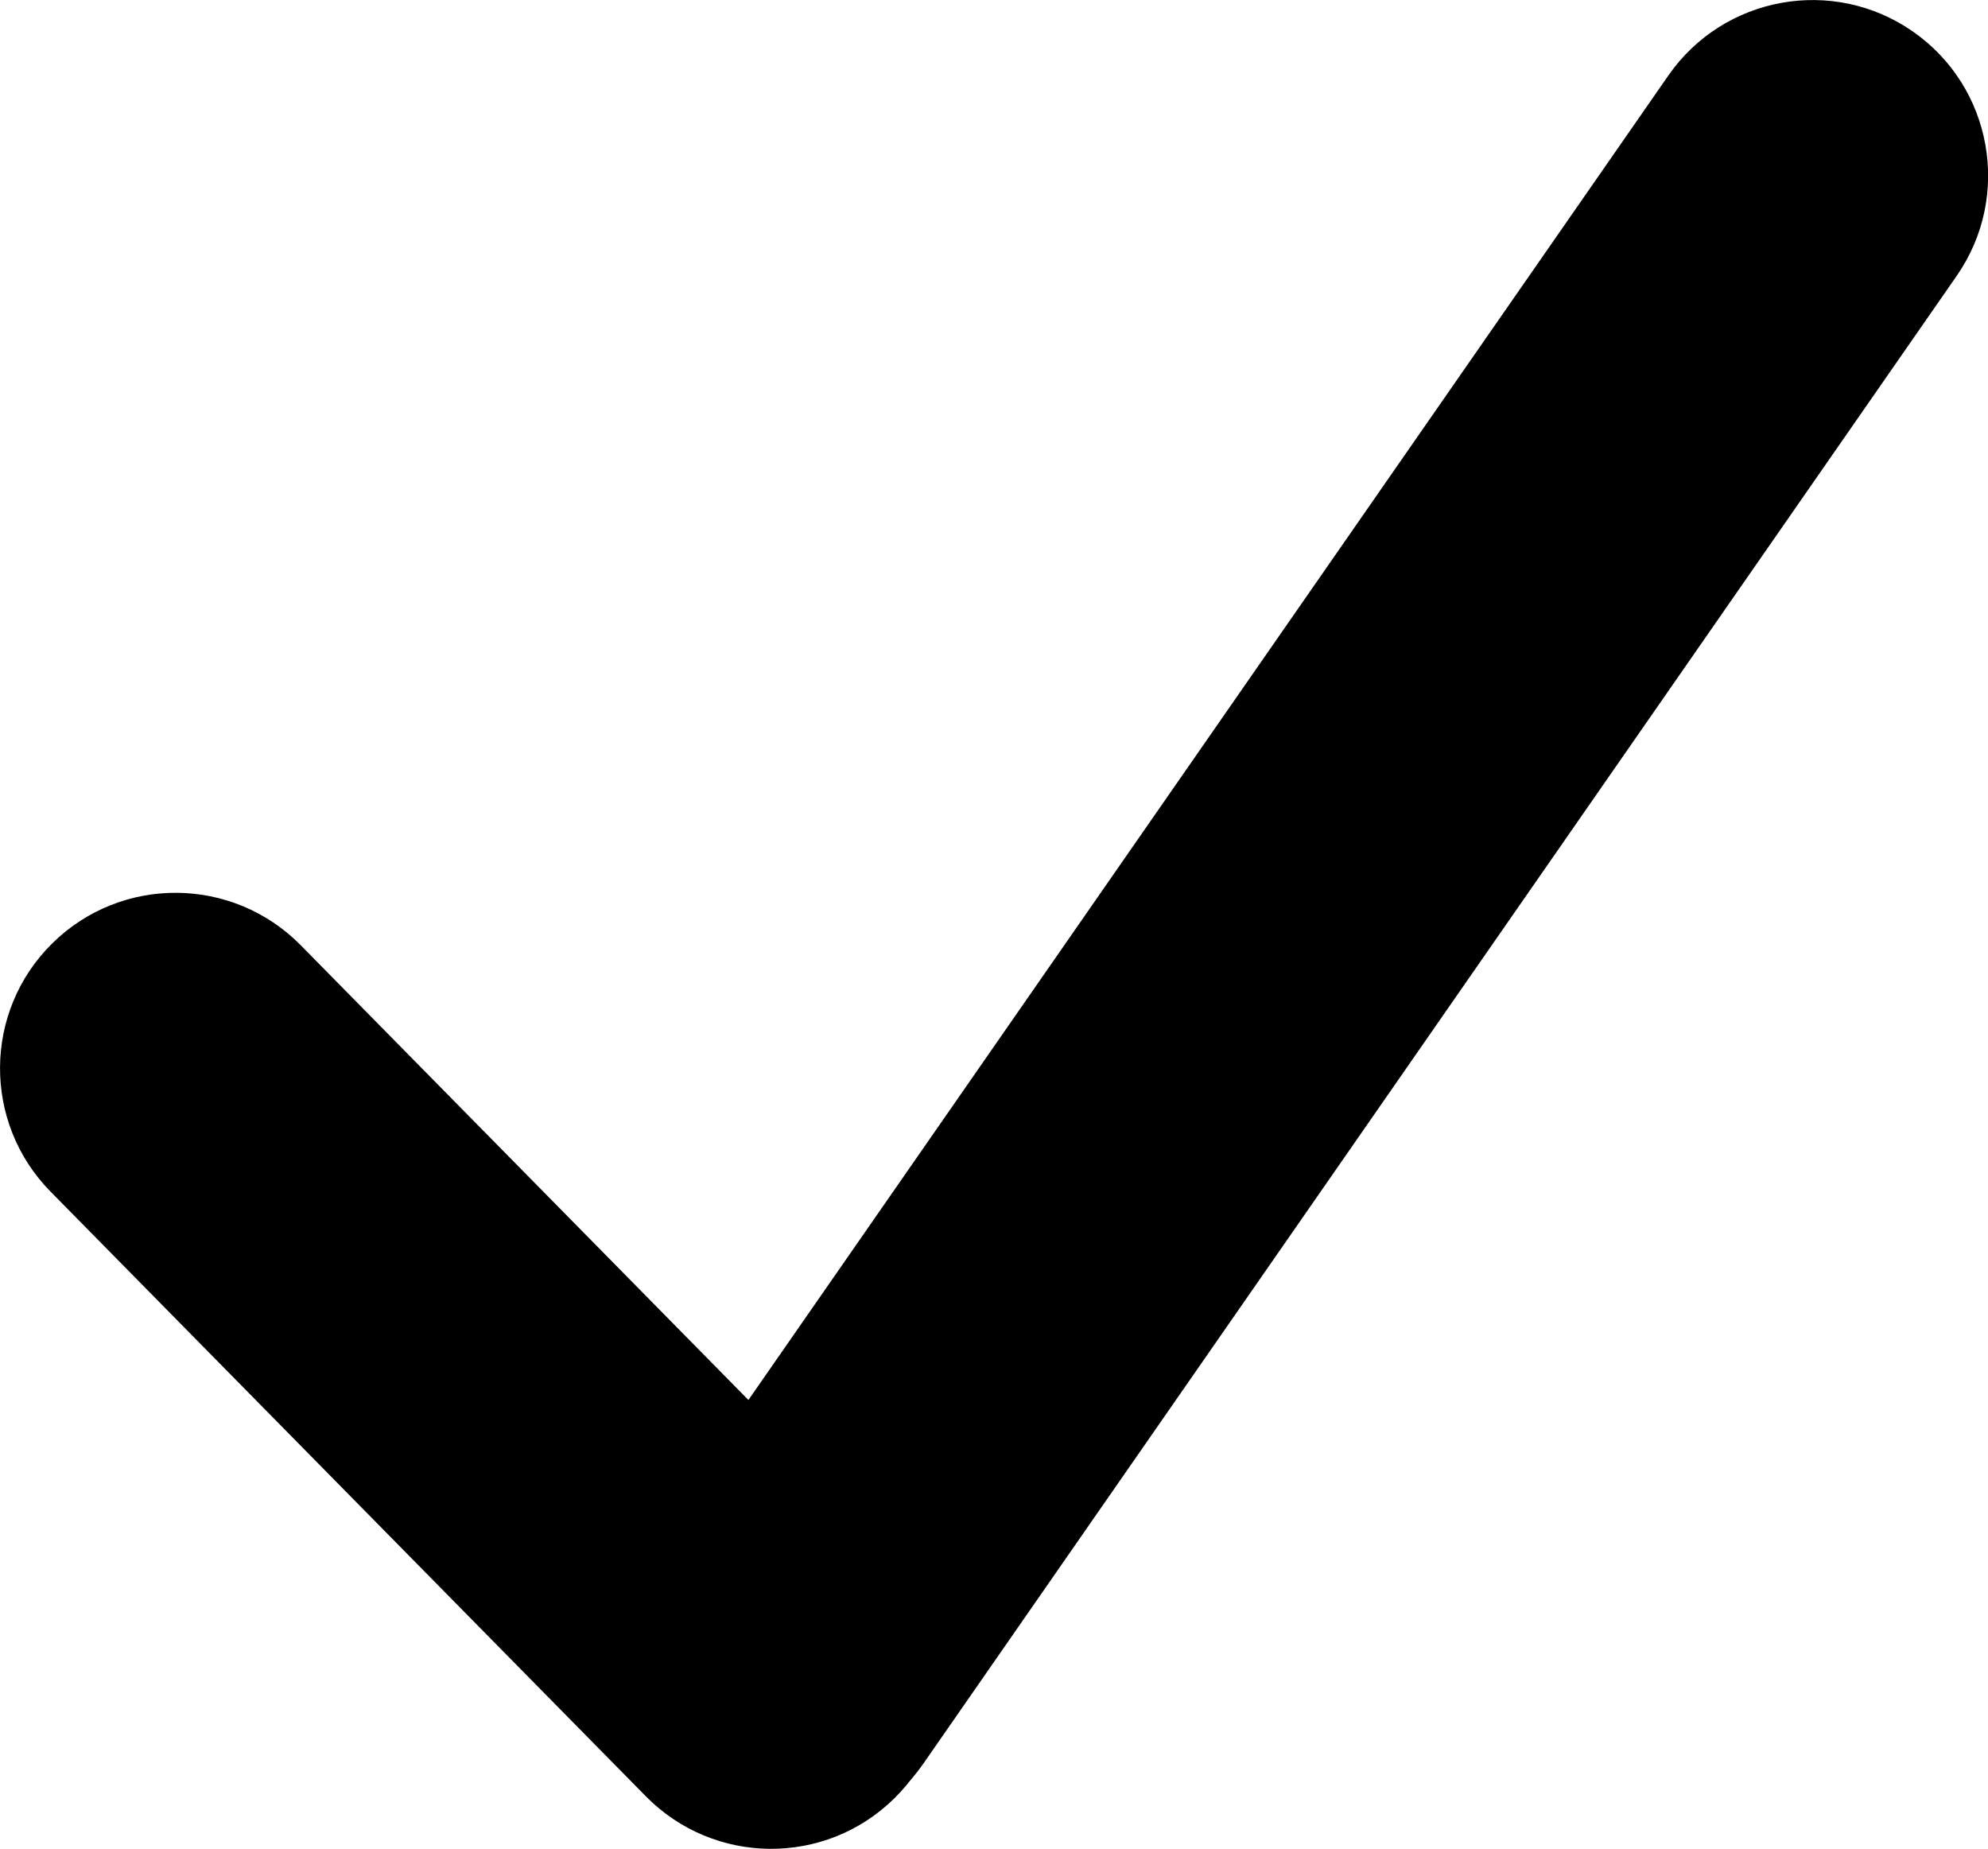
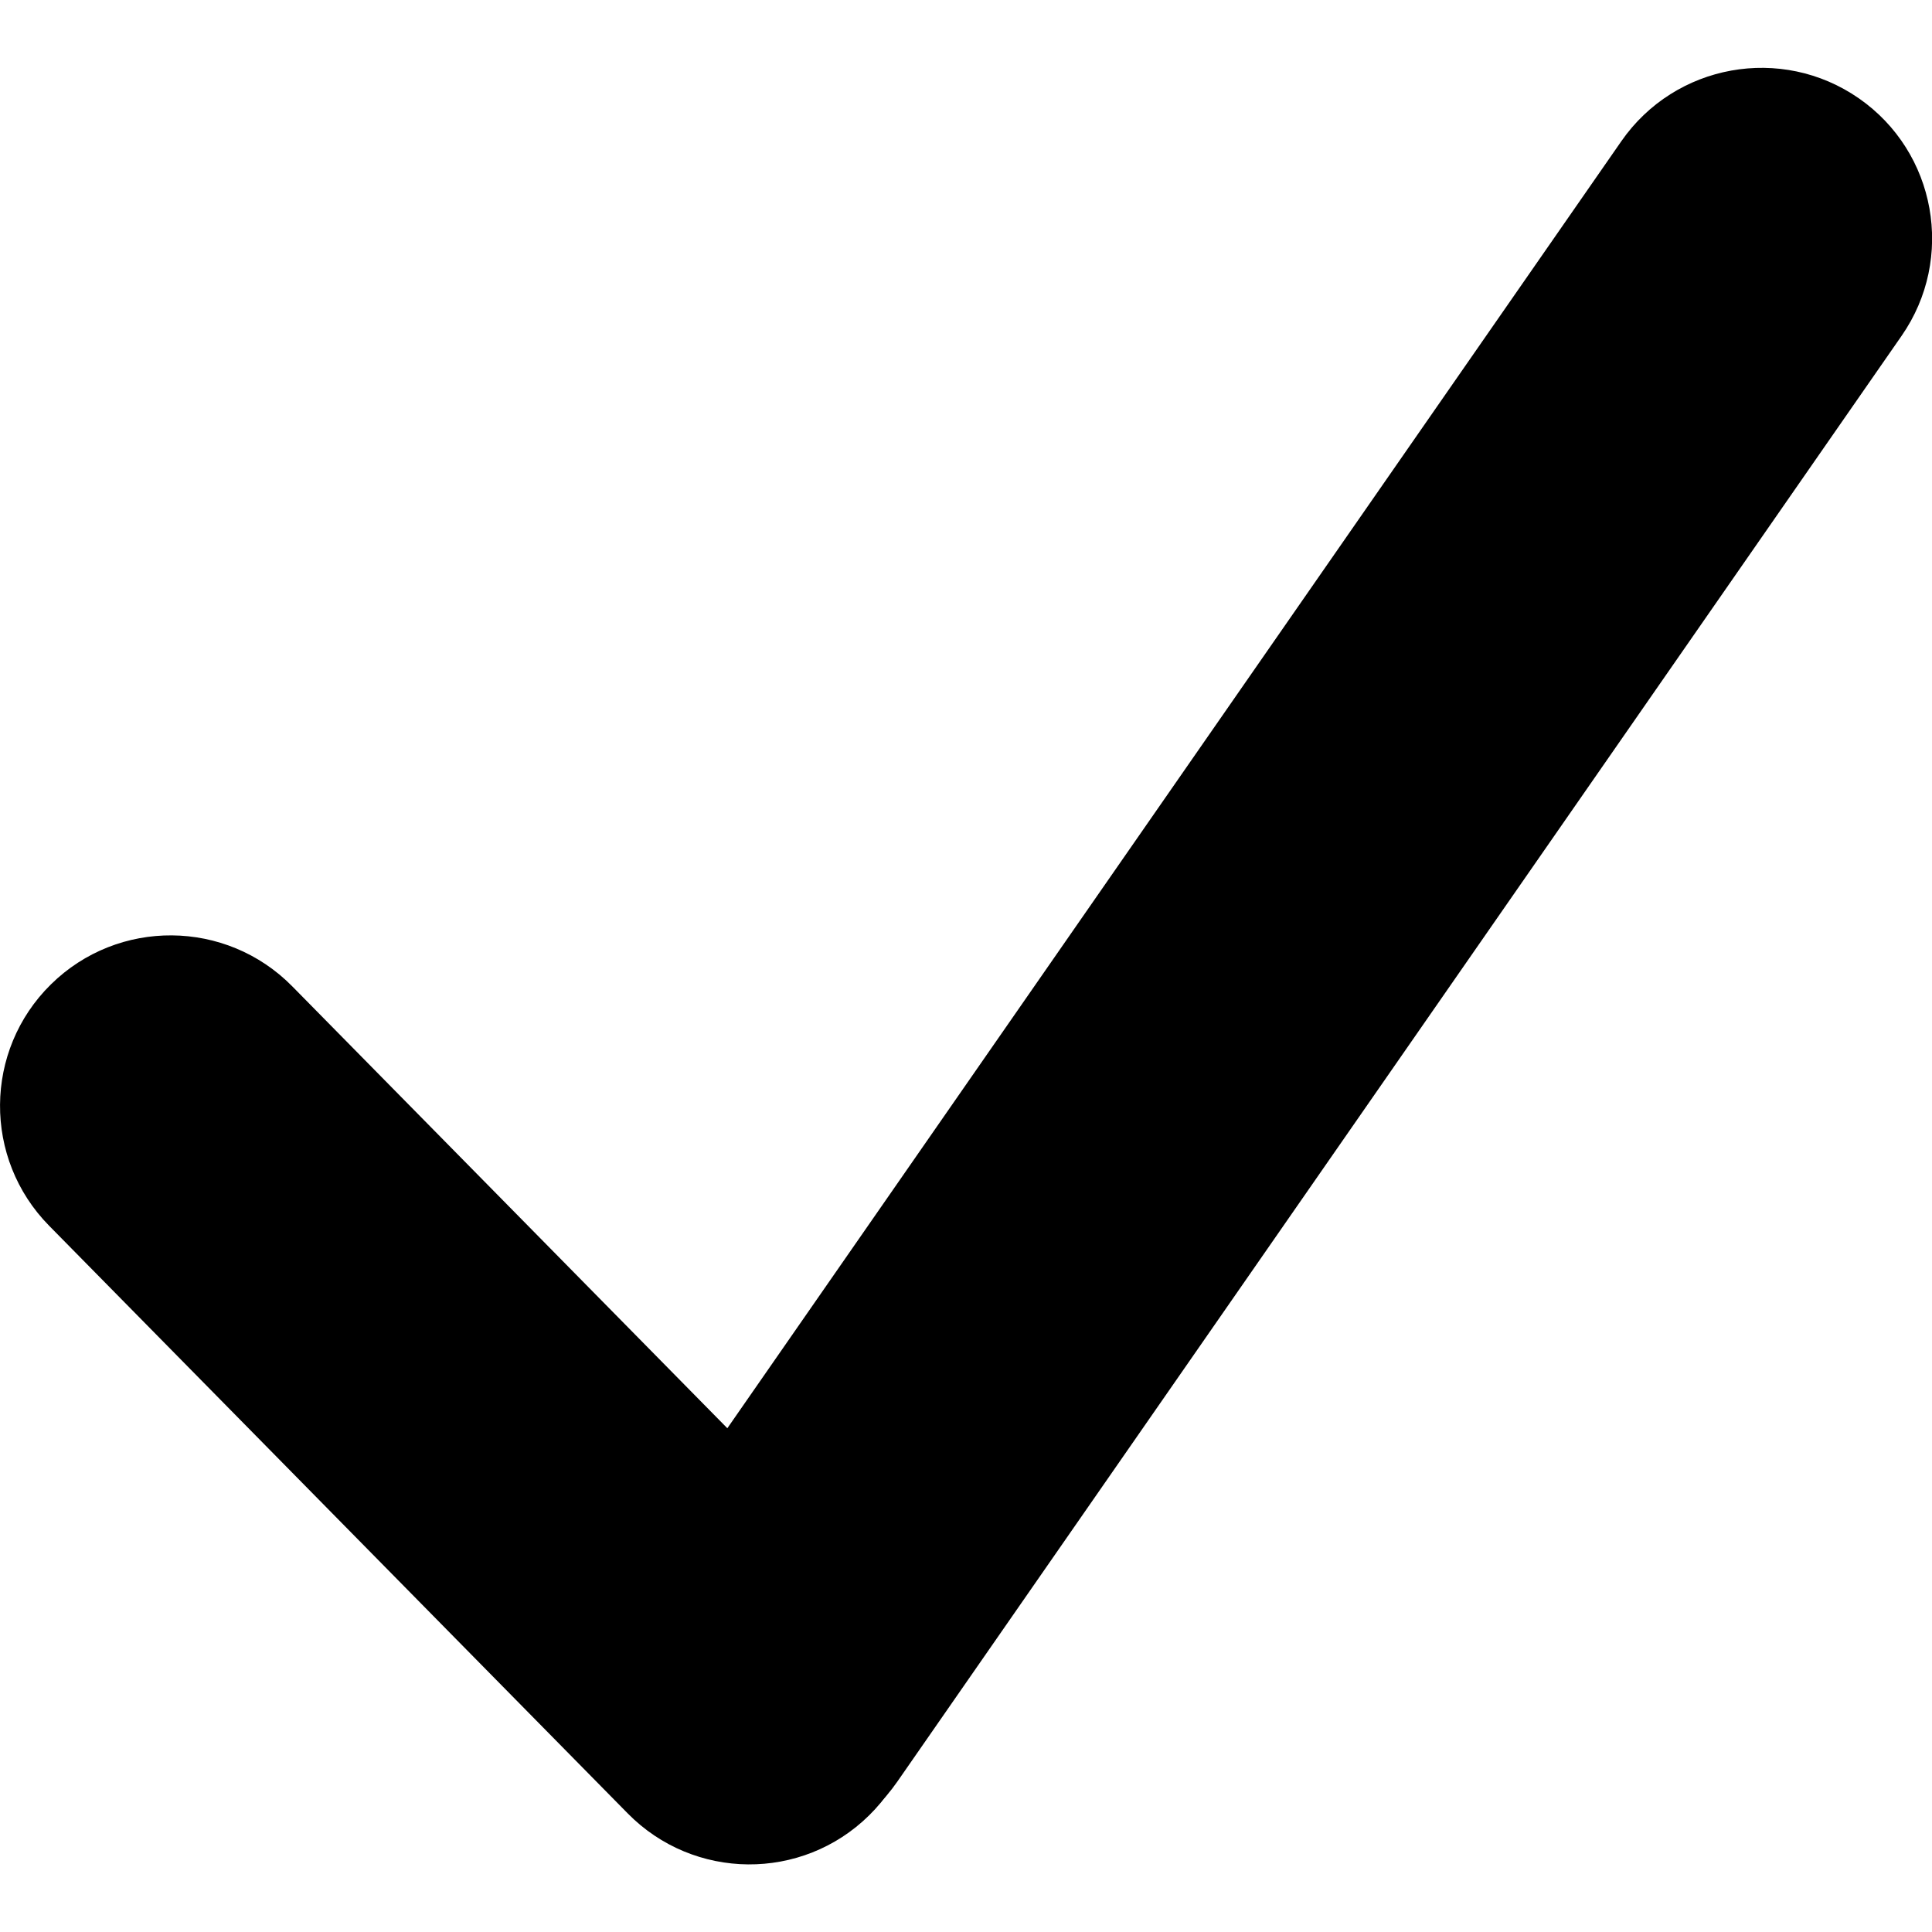
- <svg xmlns="http://www.w3.org/2000/svg" width="7.808" height="7.26" viewBox="0 0 7.808 7.26">
+ <svg xmlns="http://www.w3.org/2000/svg" width="16" height="16" viewBox="0 0 7.808 7.26">
  <rect x="5.35" y="7.934" width="1.379" height="4.713" rx="0.69" transform="translate(13.3824 8.4791) rotate(135.4454)" />
  <rect x="8.581" y="4.271" width="1.379" height="8.495" rx="0.69" transform="translate(7.8433 15.8969) rotate(-145.2152)" />
</svg>
